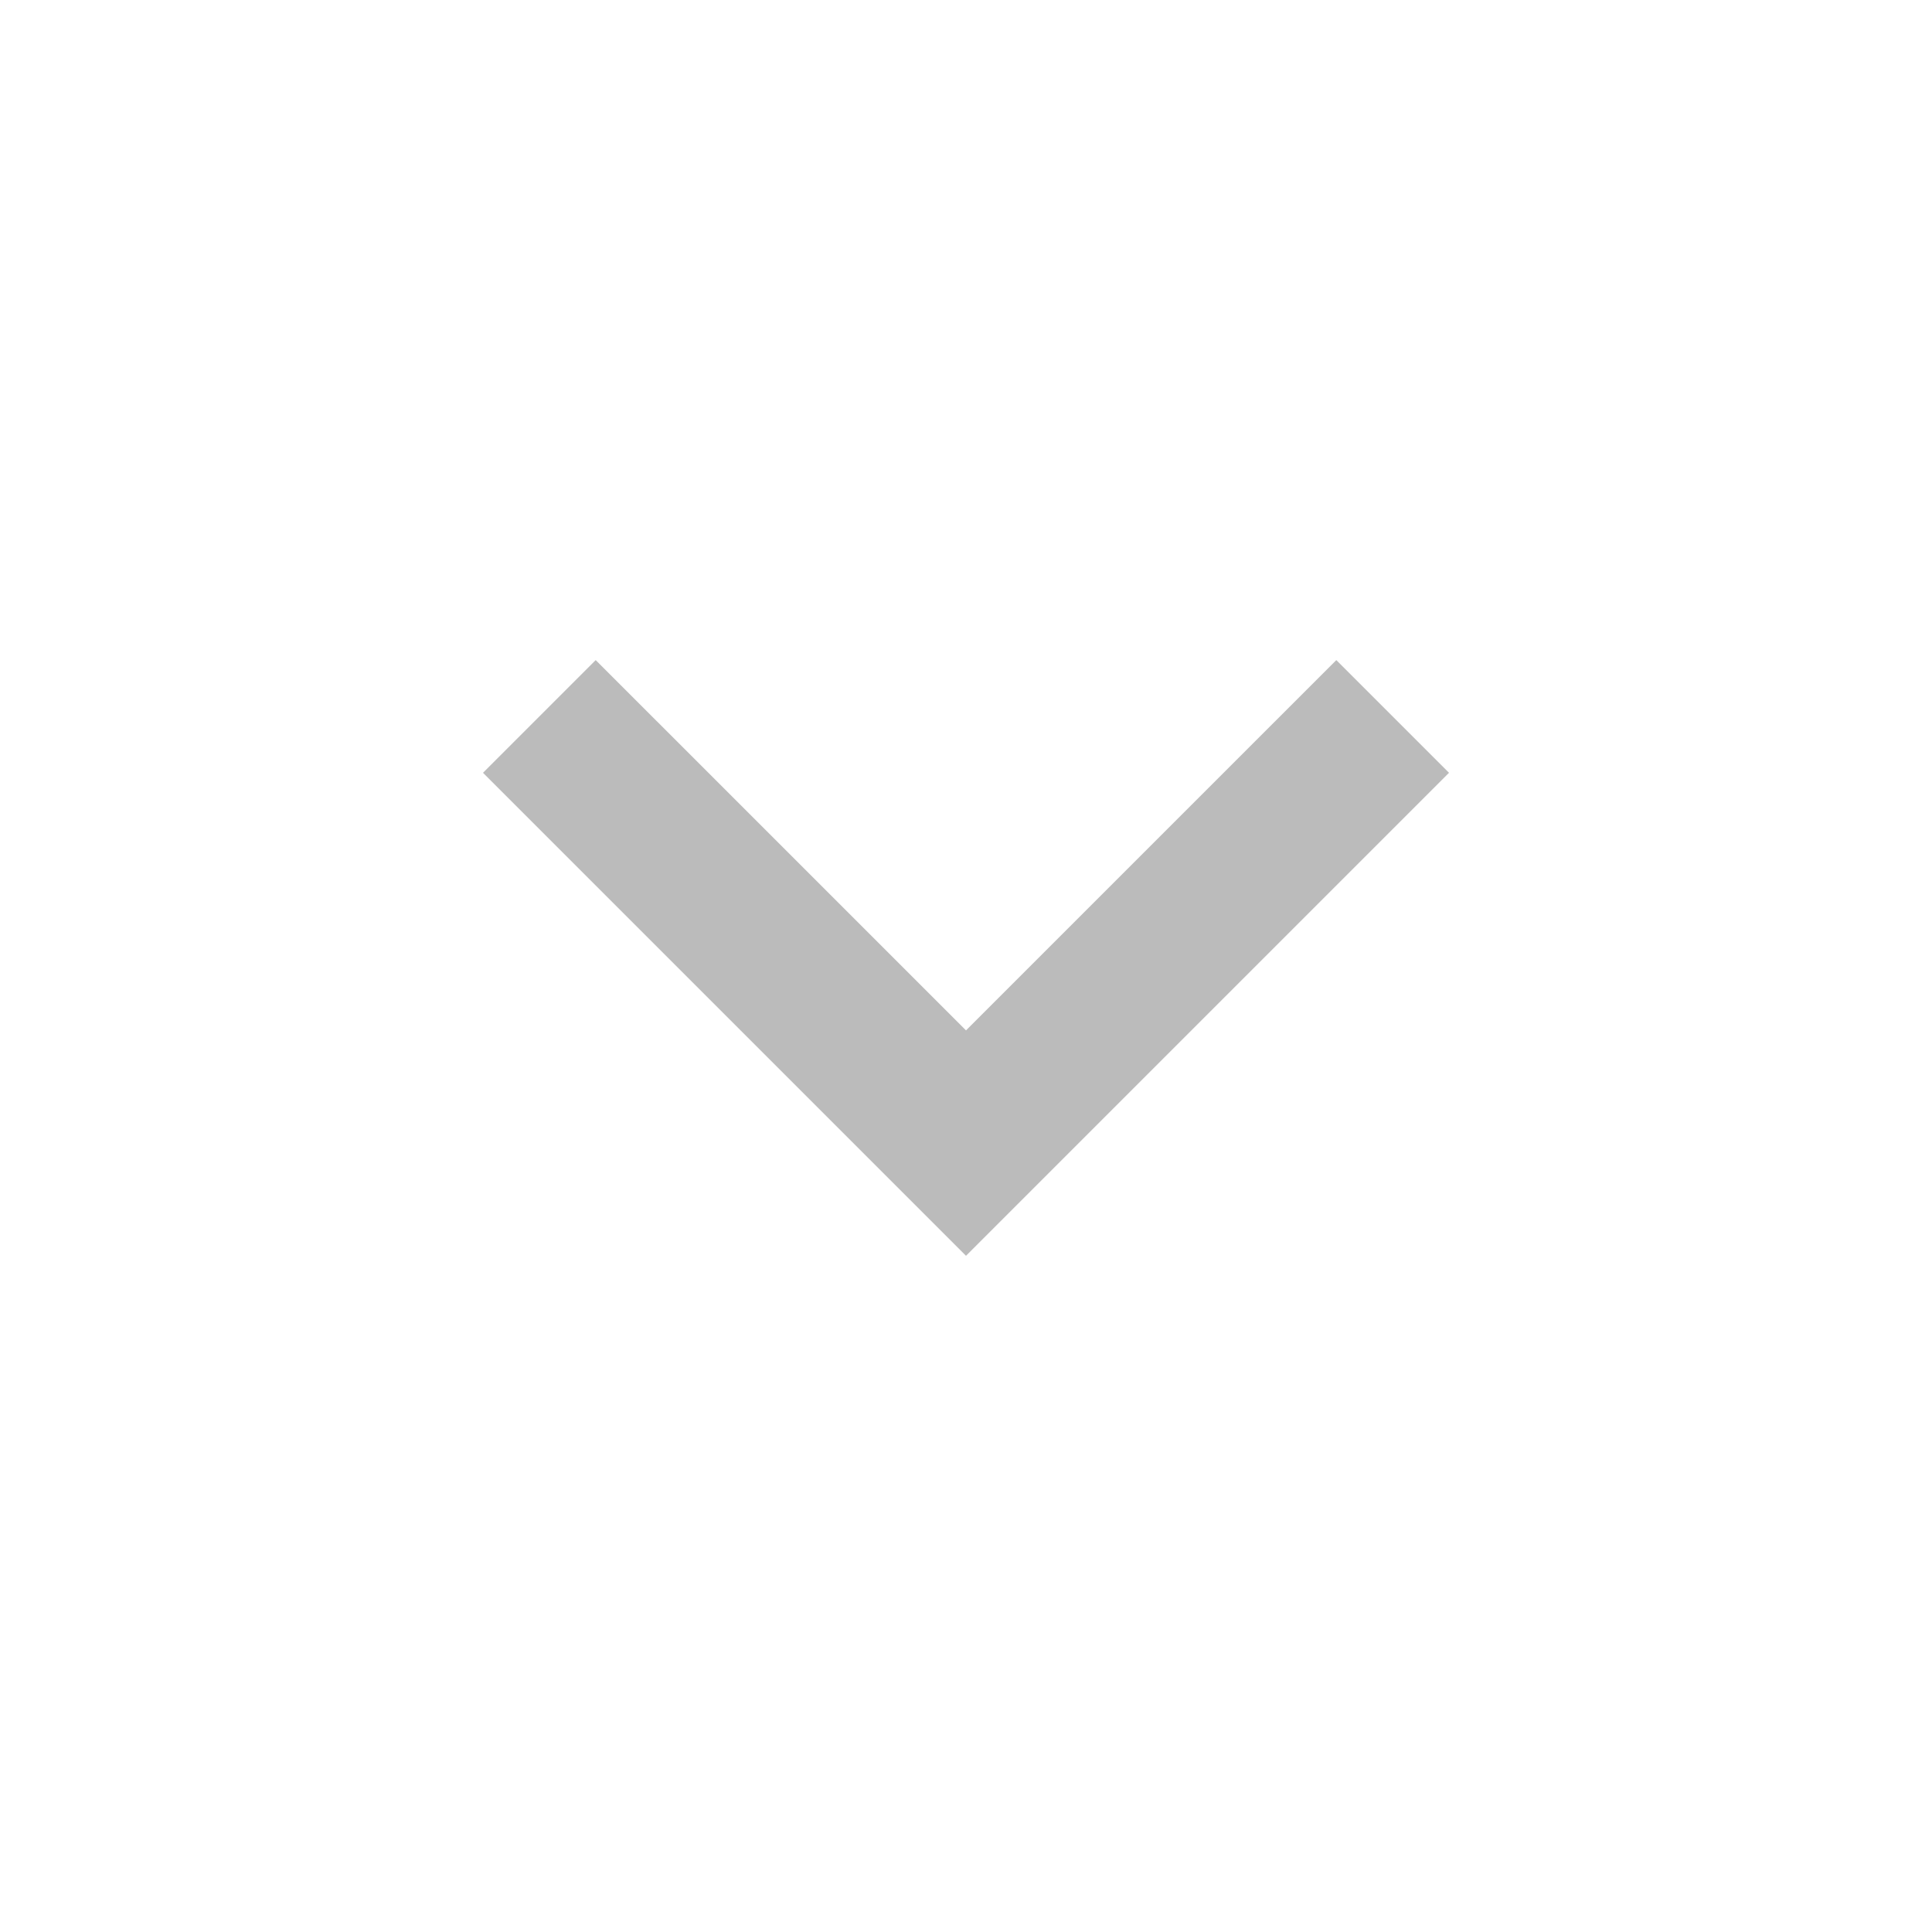
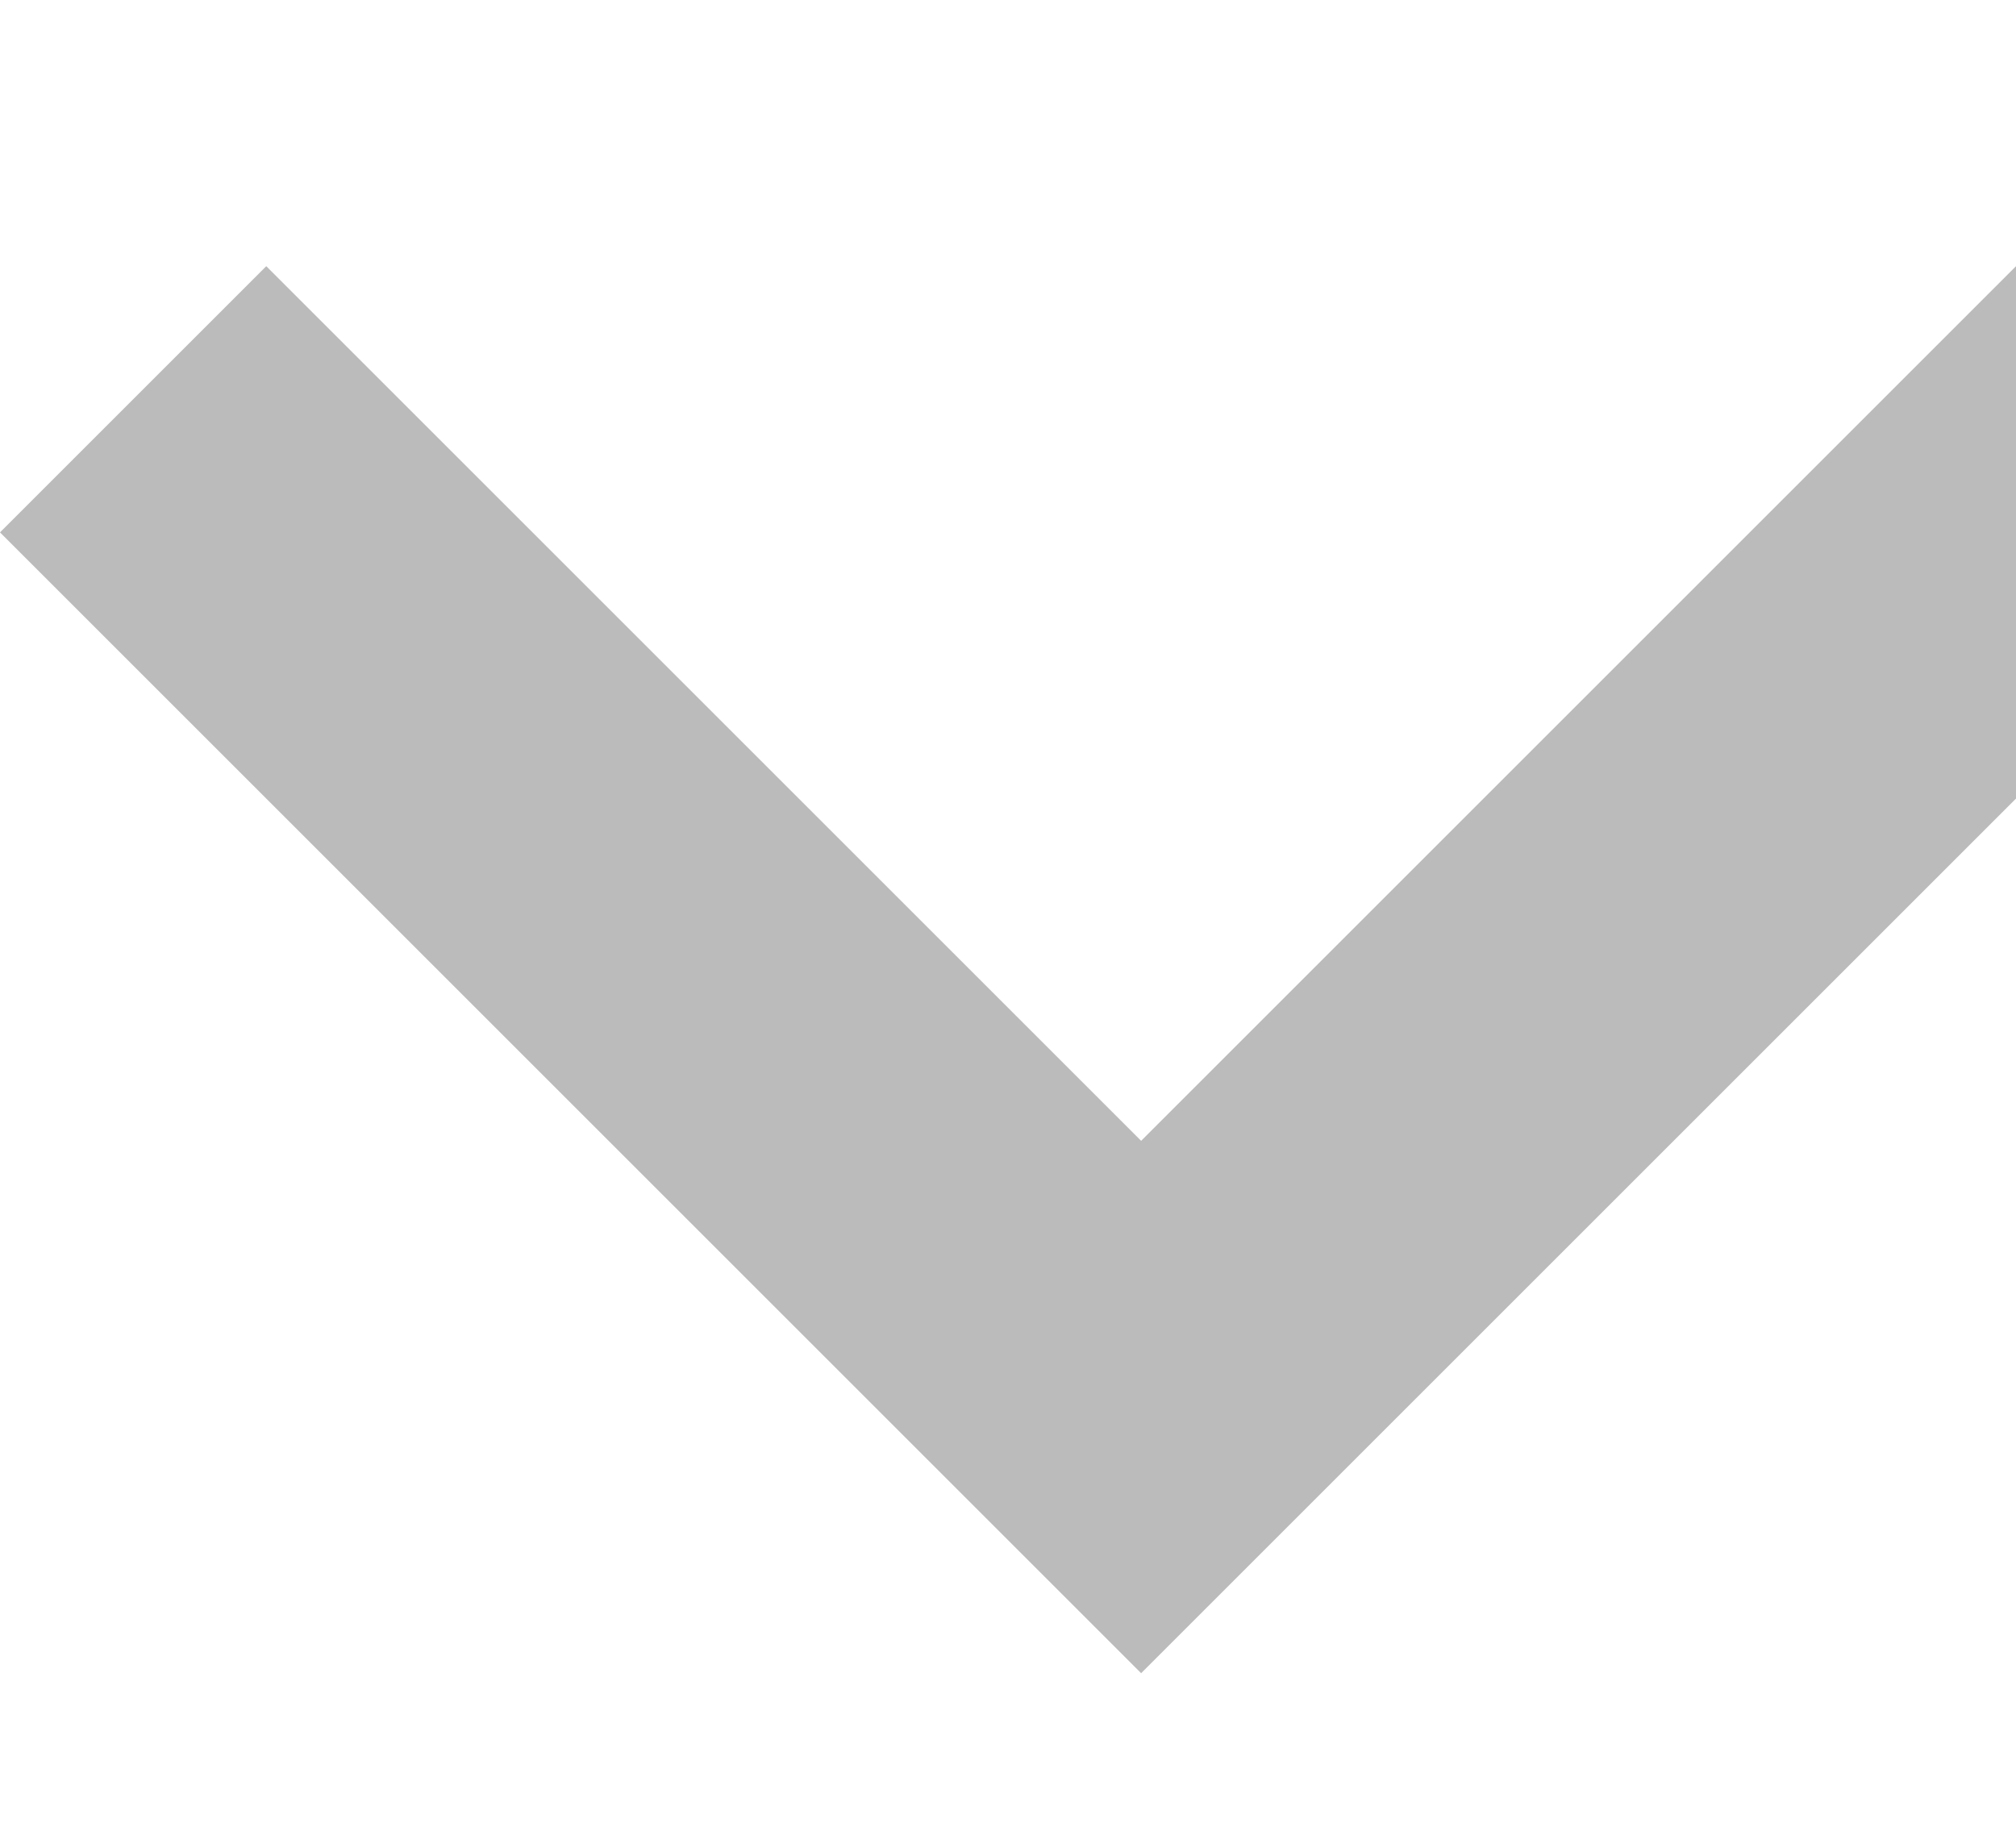
- <svg xmlns="http://www.w3.org/2000/svg" version="1.1" id="Layer_1" x="0px" y="0px" viewBox="-5 7 48 48" enable-background="new -5 7 48 48" xml:space="preserve">
-   <path fill="#BBBBBB" d="M9.8,23.4l9.2,9.2l9.2-9.2l2.8,2.8l-12,12l-12-12L9.8,23.4z" />
-   <path fill="none" d="M-5,6.2h48v48H-5V6.2z" />
+ <svg xmlns="http://www.w3.org/2000/svg" version="1.1" id="Layer_1" x="0px" y="0px" viewBox="10 24 26.5 24" enable-background="new 10 24 26.5 24" xml:space="preserve">
+   <path fill="#BBBBBB" d="M13.5,27.5L25,39l11.5-11.5L40,31L25,46L10,31L13.5,27.5z" />
+   <path fill="none" d="M-5,6h60v60H-5V6z" />
</svg>
